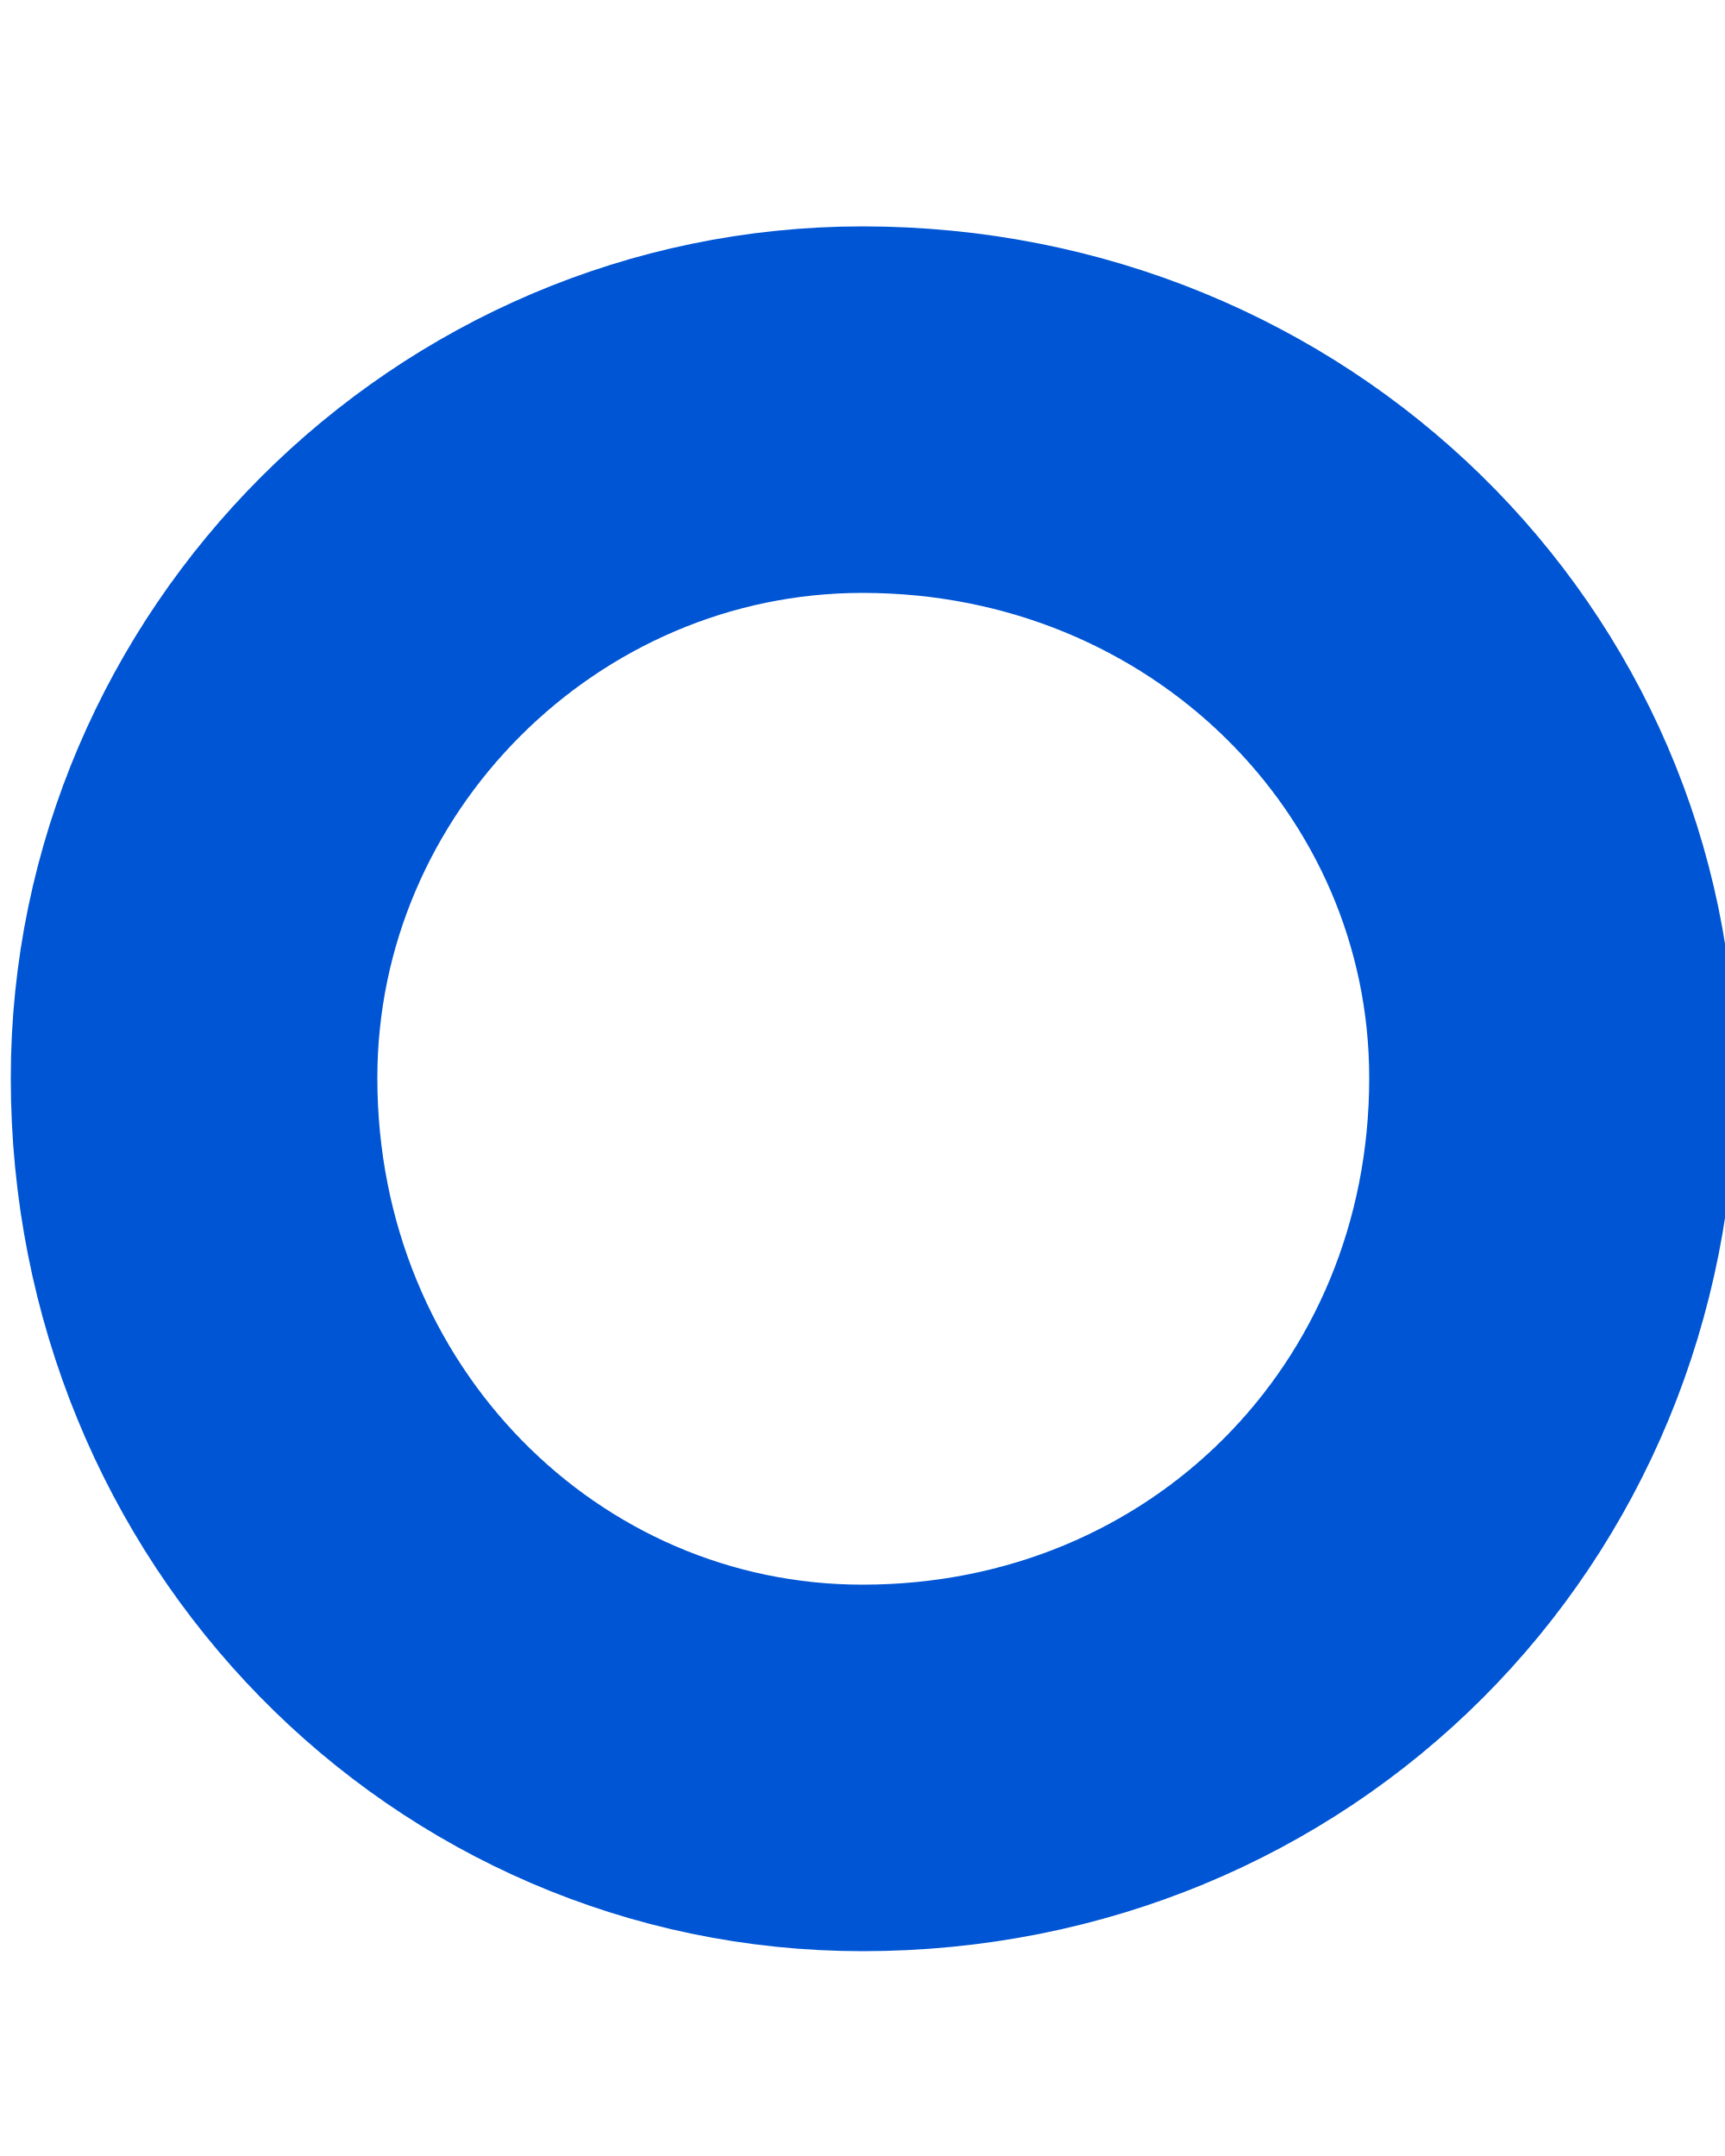
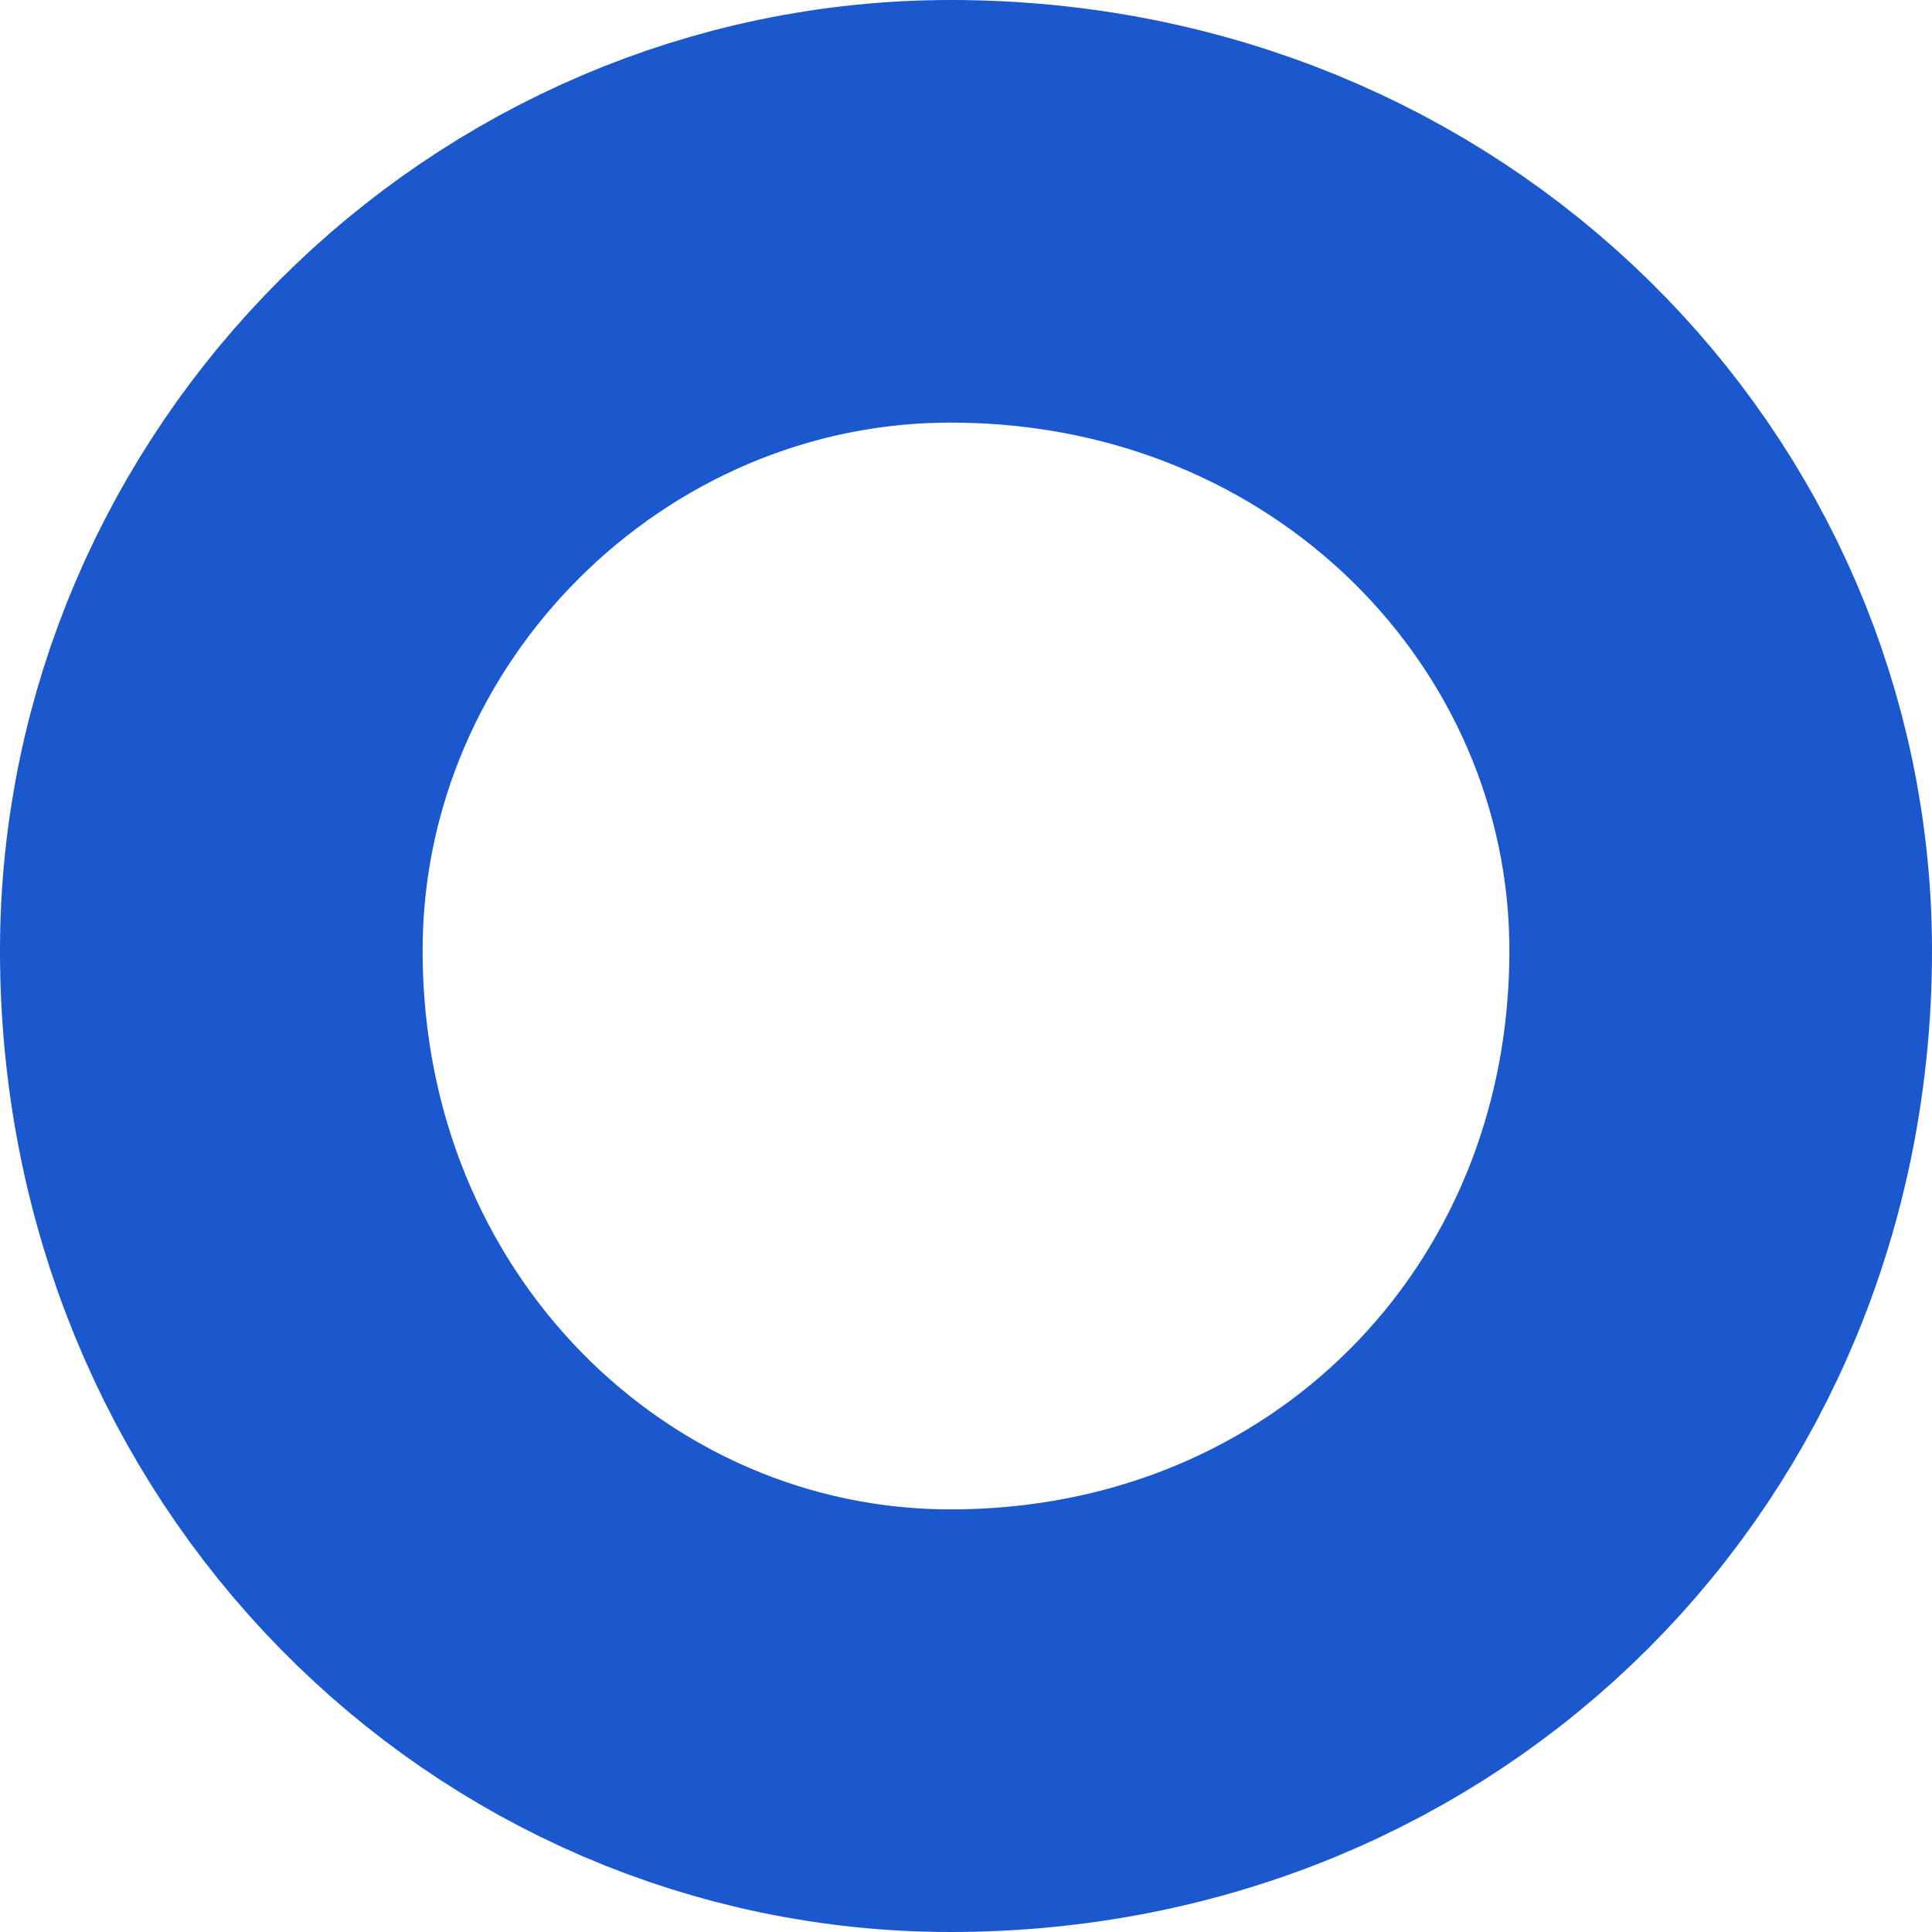
- <svg xmlns="http://www.w3.org/2000/svg" version="1.2" viewBox="0 0 8 10" width="8" height="10">
+ <svg xmlns="http://www.w3.org/2000/svg" version="1.2" viewBox="0 0 64 64" width="64" height="64">
  <style>
- 		.s0 { fill: none;stroke: #0055d4;stroke-width: 1.7 } 
- 	</style>
-   <path id="Layer" class="s0" d="m4 8.2c-1.7 0-3.1-1.4-3.1-3.2 0-1.7 1.4-3.1 3.1-3.1 1.8 0 3.2 1.4 3.2 3.1 0 1.8-1.4 3.2-3.2 3.2z" />
+     .s0 { fill: none;stroke: #1C58CD;stroke-width: 14 }
+   </style>
+   <path id="Layer" class="s0" d="M31.492 57C18.233 57 7 46.058 7 31.492C7 18.088 18.088 7 31.492 7C46.058 7 57 18.233 57 31.492C57 45.912 45.912 57 31.492 57Z" />
</svg>
